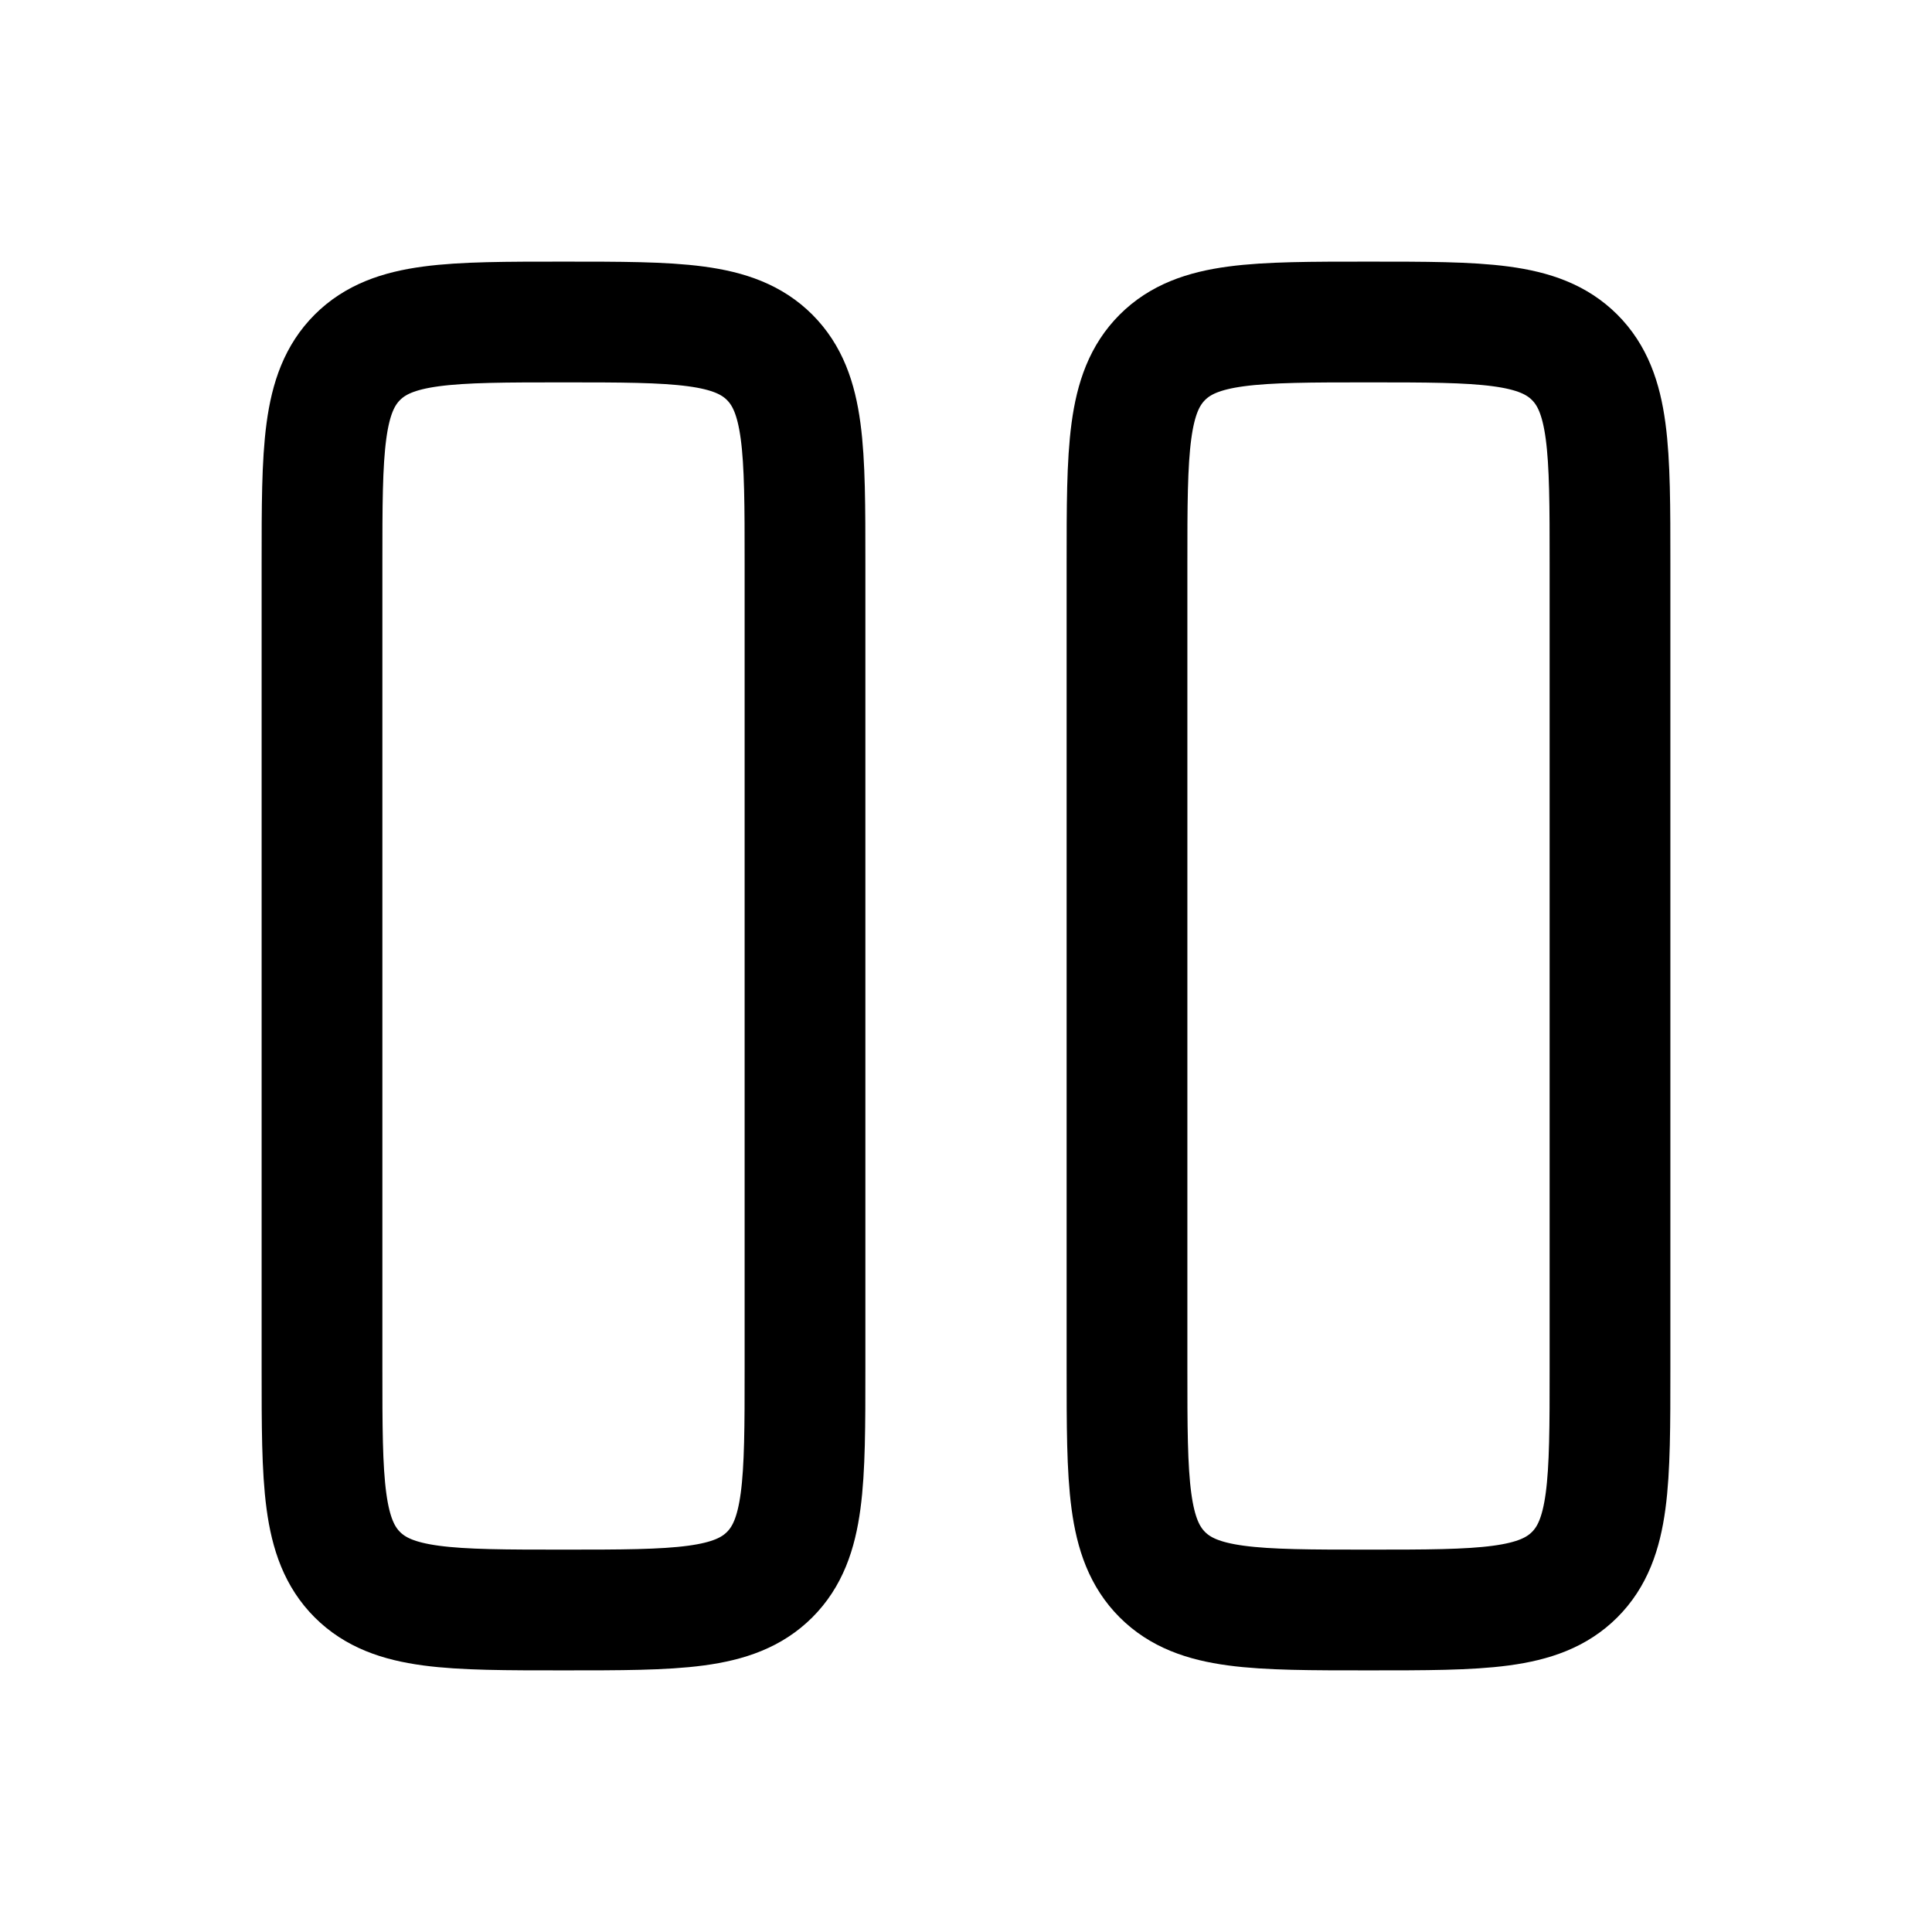
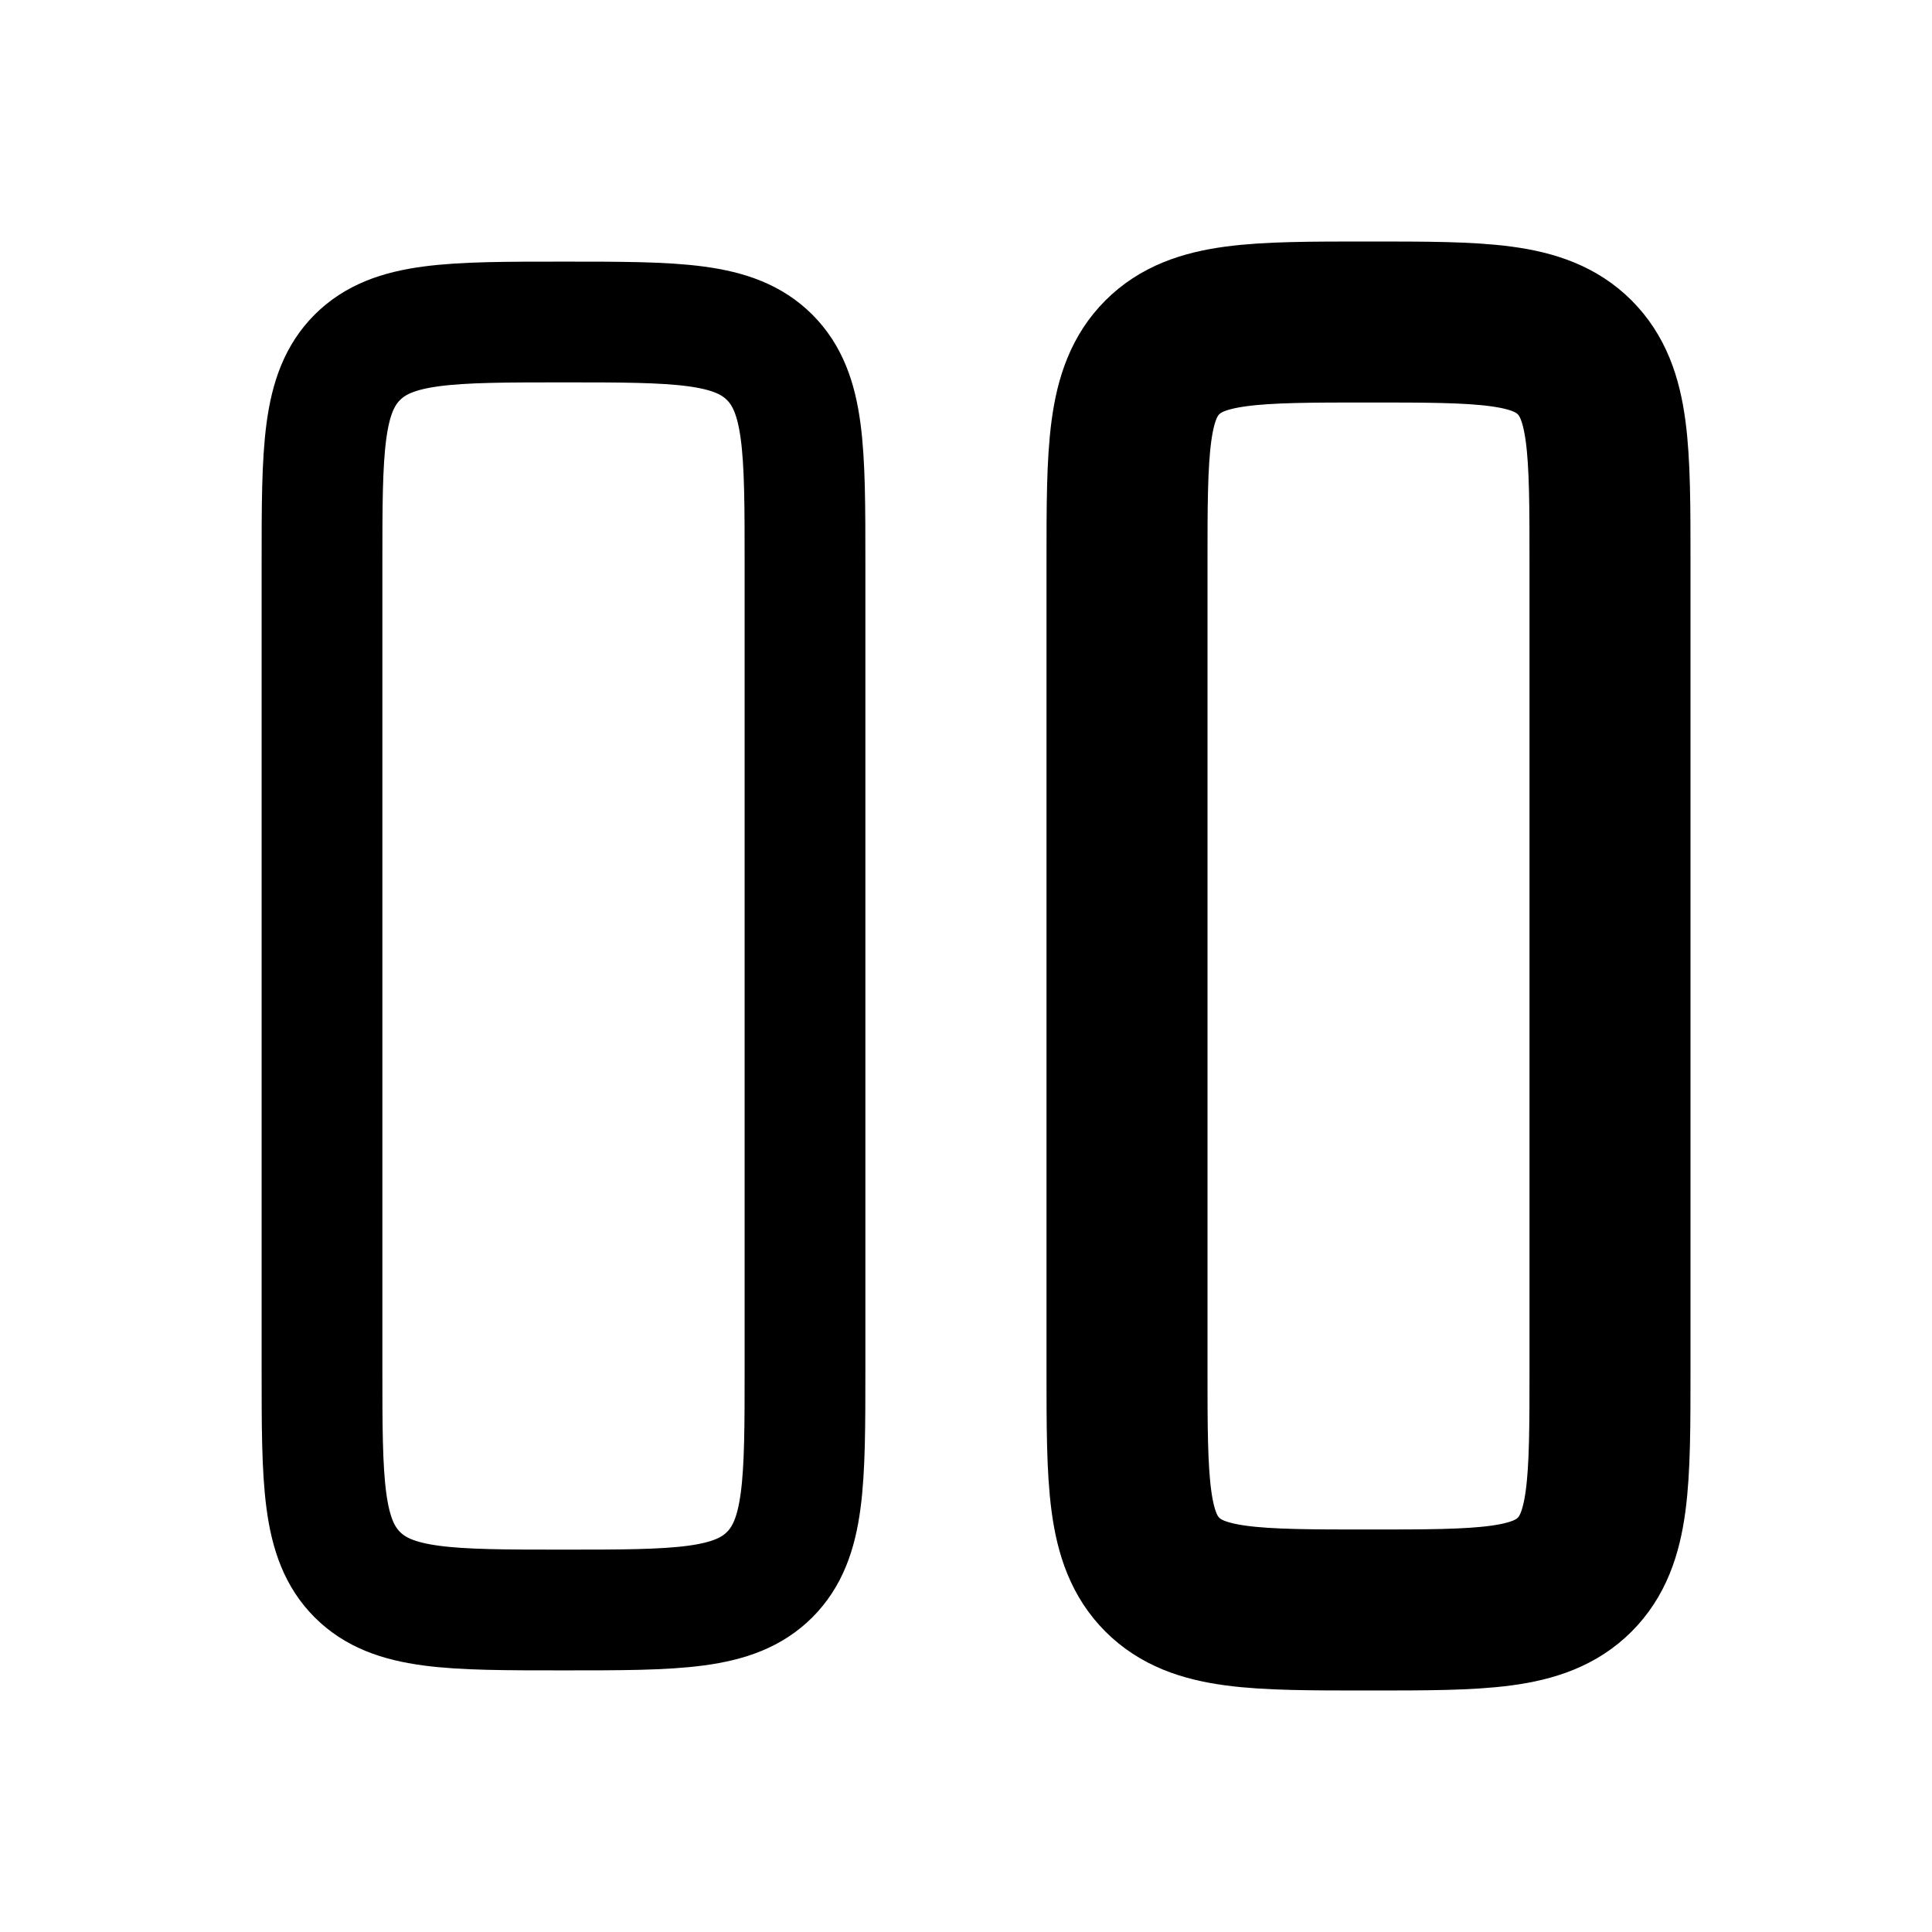
<svg xmlns="http://www.w3.org/2000/svg" width="24" height="24" viewBox="0 0 24 24" fill="none">
  <path d="M4 7C4 5.586 4 4.879 4.439 4.439C4.879 4 5.586 4 7 4C8.414 4 9.121 4 9.561 4.439C10 4.879 10 5.586 10 7V17C10 18.414 10 19.121 9.561 19.561C9.121 20 8.414 20 7 20C5.586 20 4.879 20 4.439 19.561C4 19.121 4 18.414 4 17V7Z" stroke="#000000" stroke-width="1.5" />
-   <path d="M14 7C14 5.586 14 4.879 14.439 4.439C14.879 4 15.586 4 17 4C18.414 4 19.121 4 19.561 4.439C20 4.879 20 5.586 20 7V17C20 18.414 20 19.121 19.561 19.561C19.121 20 18.414 20 17 20C15.586 20 14.879 20 14.439 19.561C14 19.121 14 18.414 14 17V7Z" stroke="#000000" stroke-width="1.5" />
+   <path d="M14 7C14 5.586 14 4.879 14.439 4.439C14.879 4 15.586 4 17 4C18.414 4 19.121 4 19.561 4.439C20 4.879 20 5.586 20 7V17C20 18.414 20 19.121 19.561 19.561C19.121 20 18.414 20 17 20C15.586 20 14.879 20 14.439 19.561C14 19.121 14 18.414 14 17V7Z" stroke="#000000" stroke-width="2.0" />
</svg>
